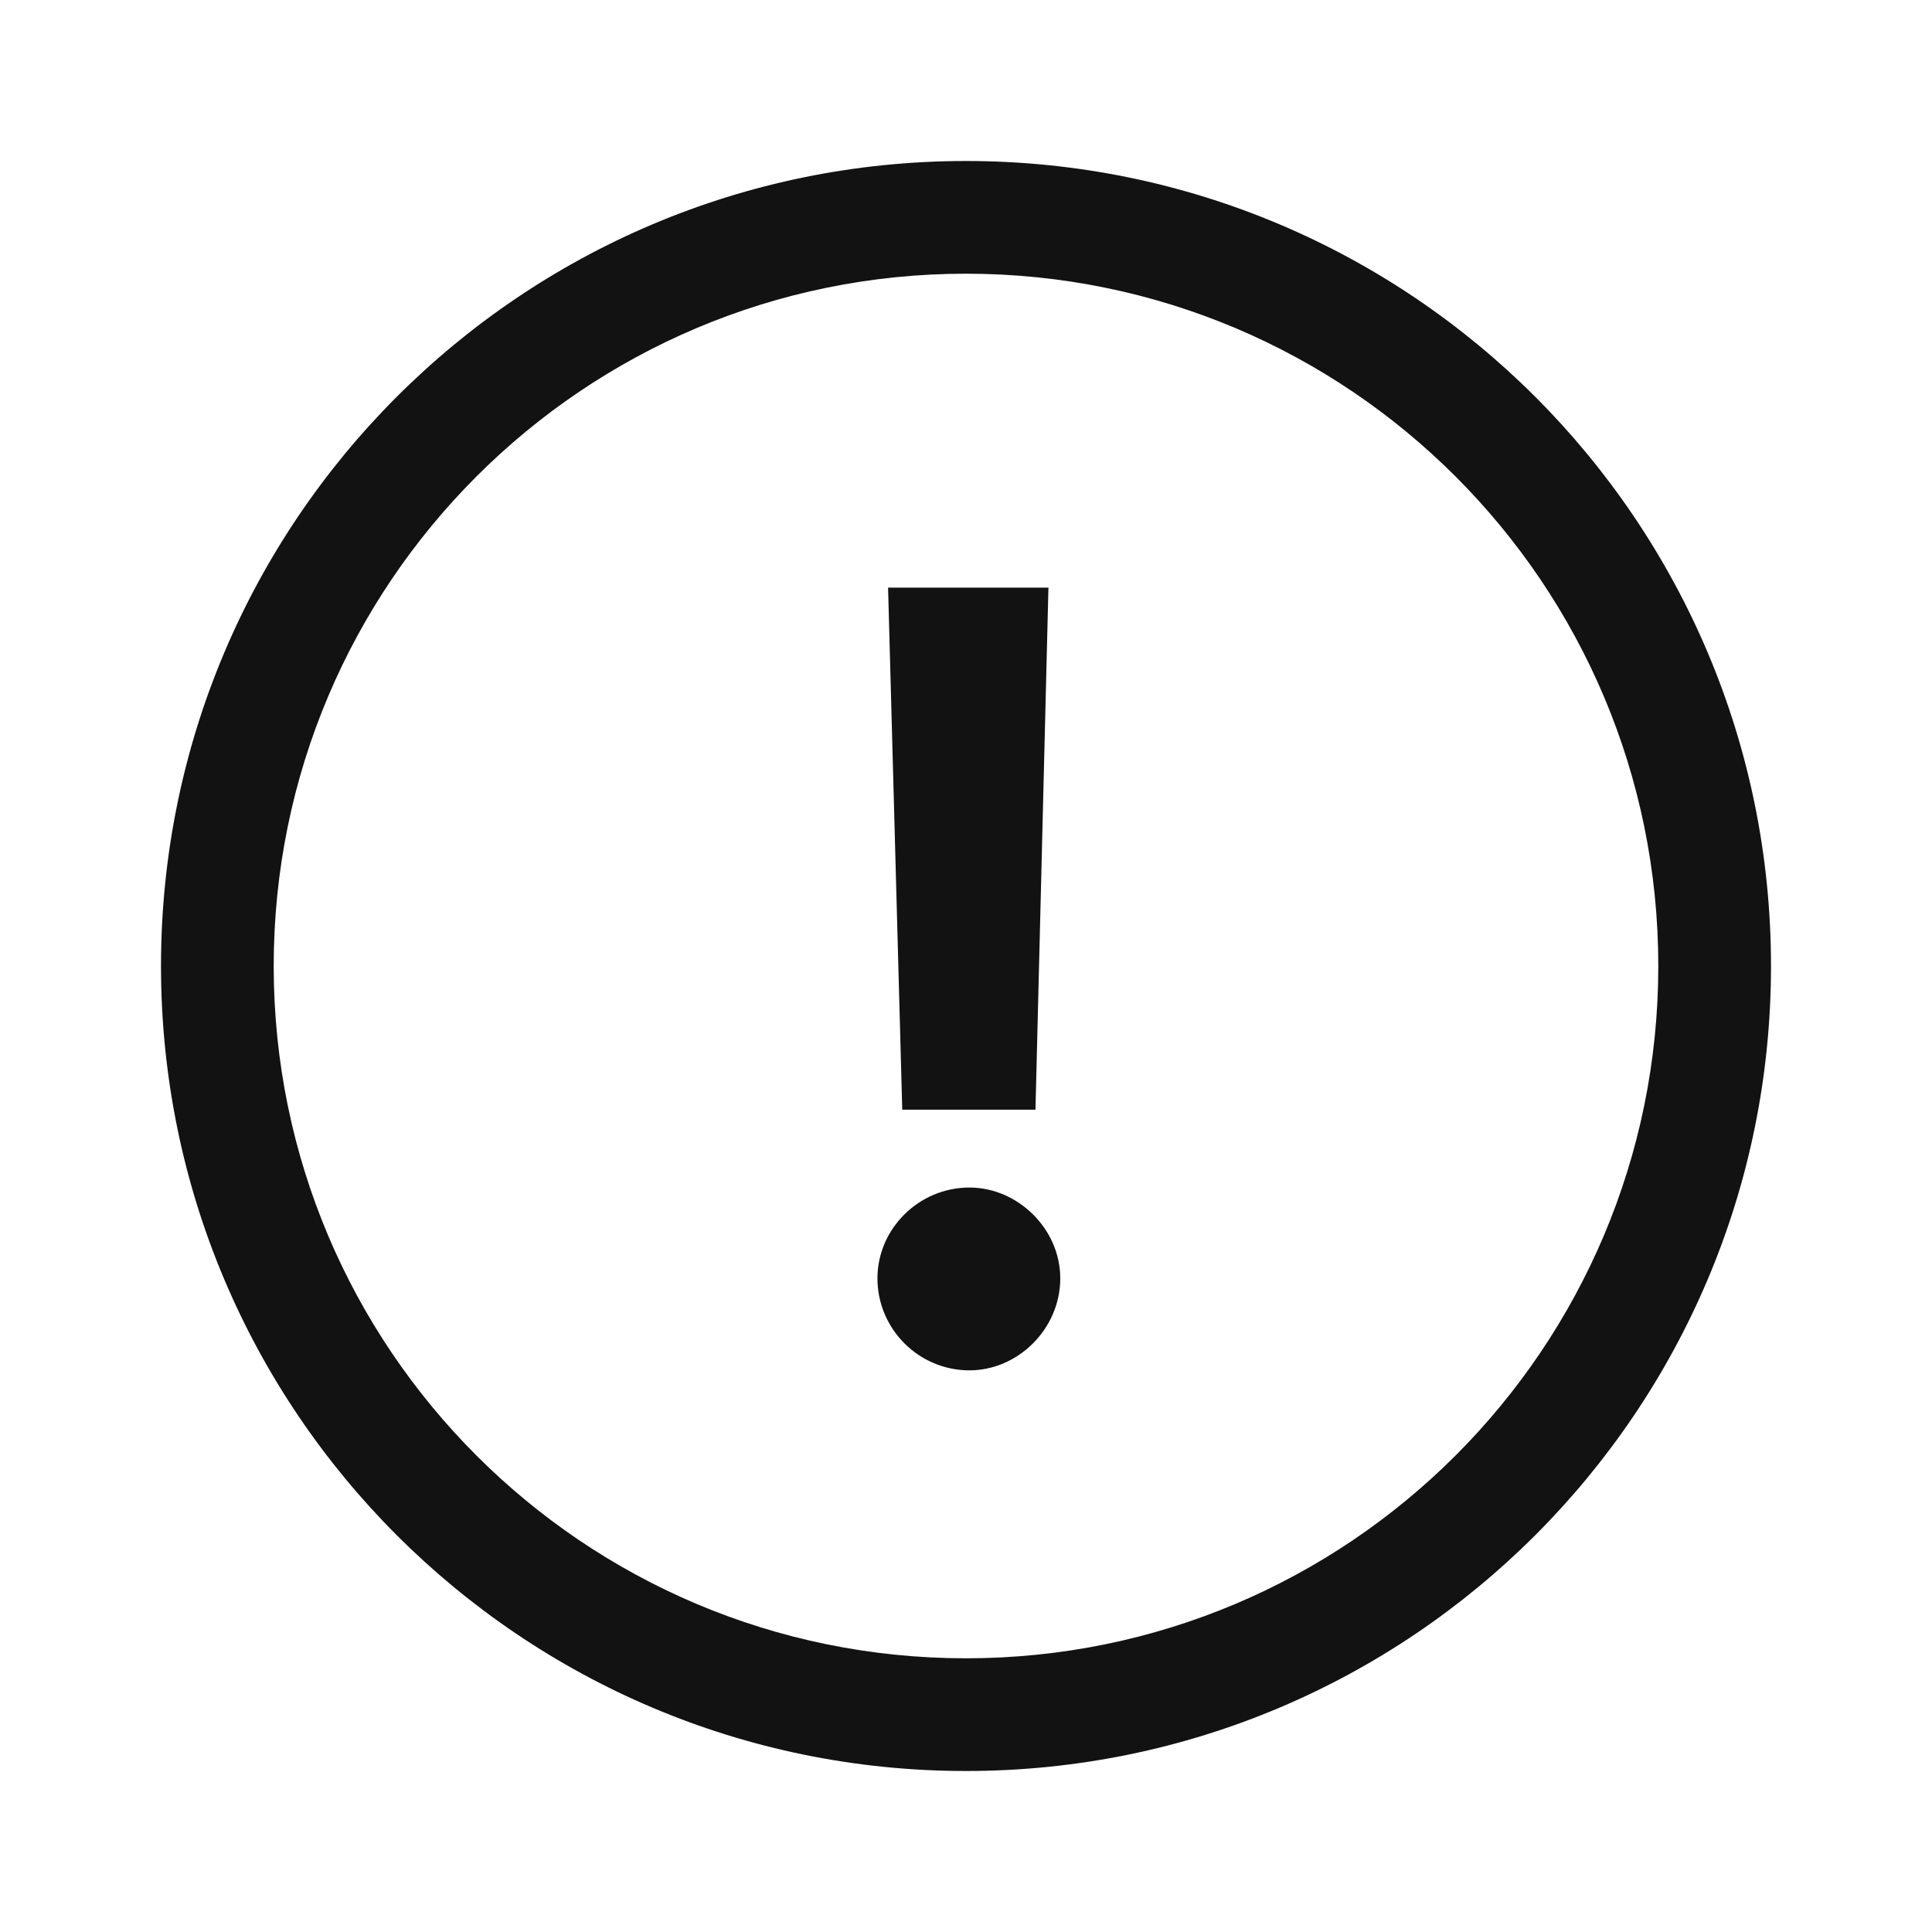
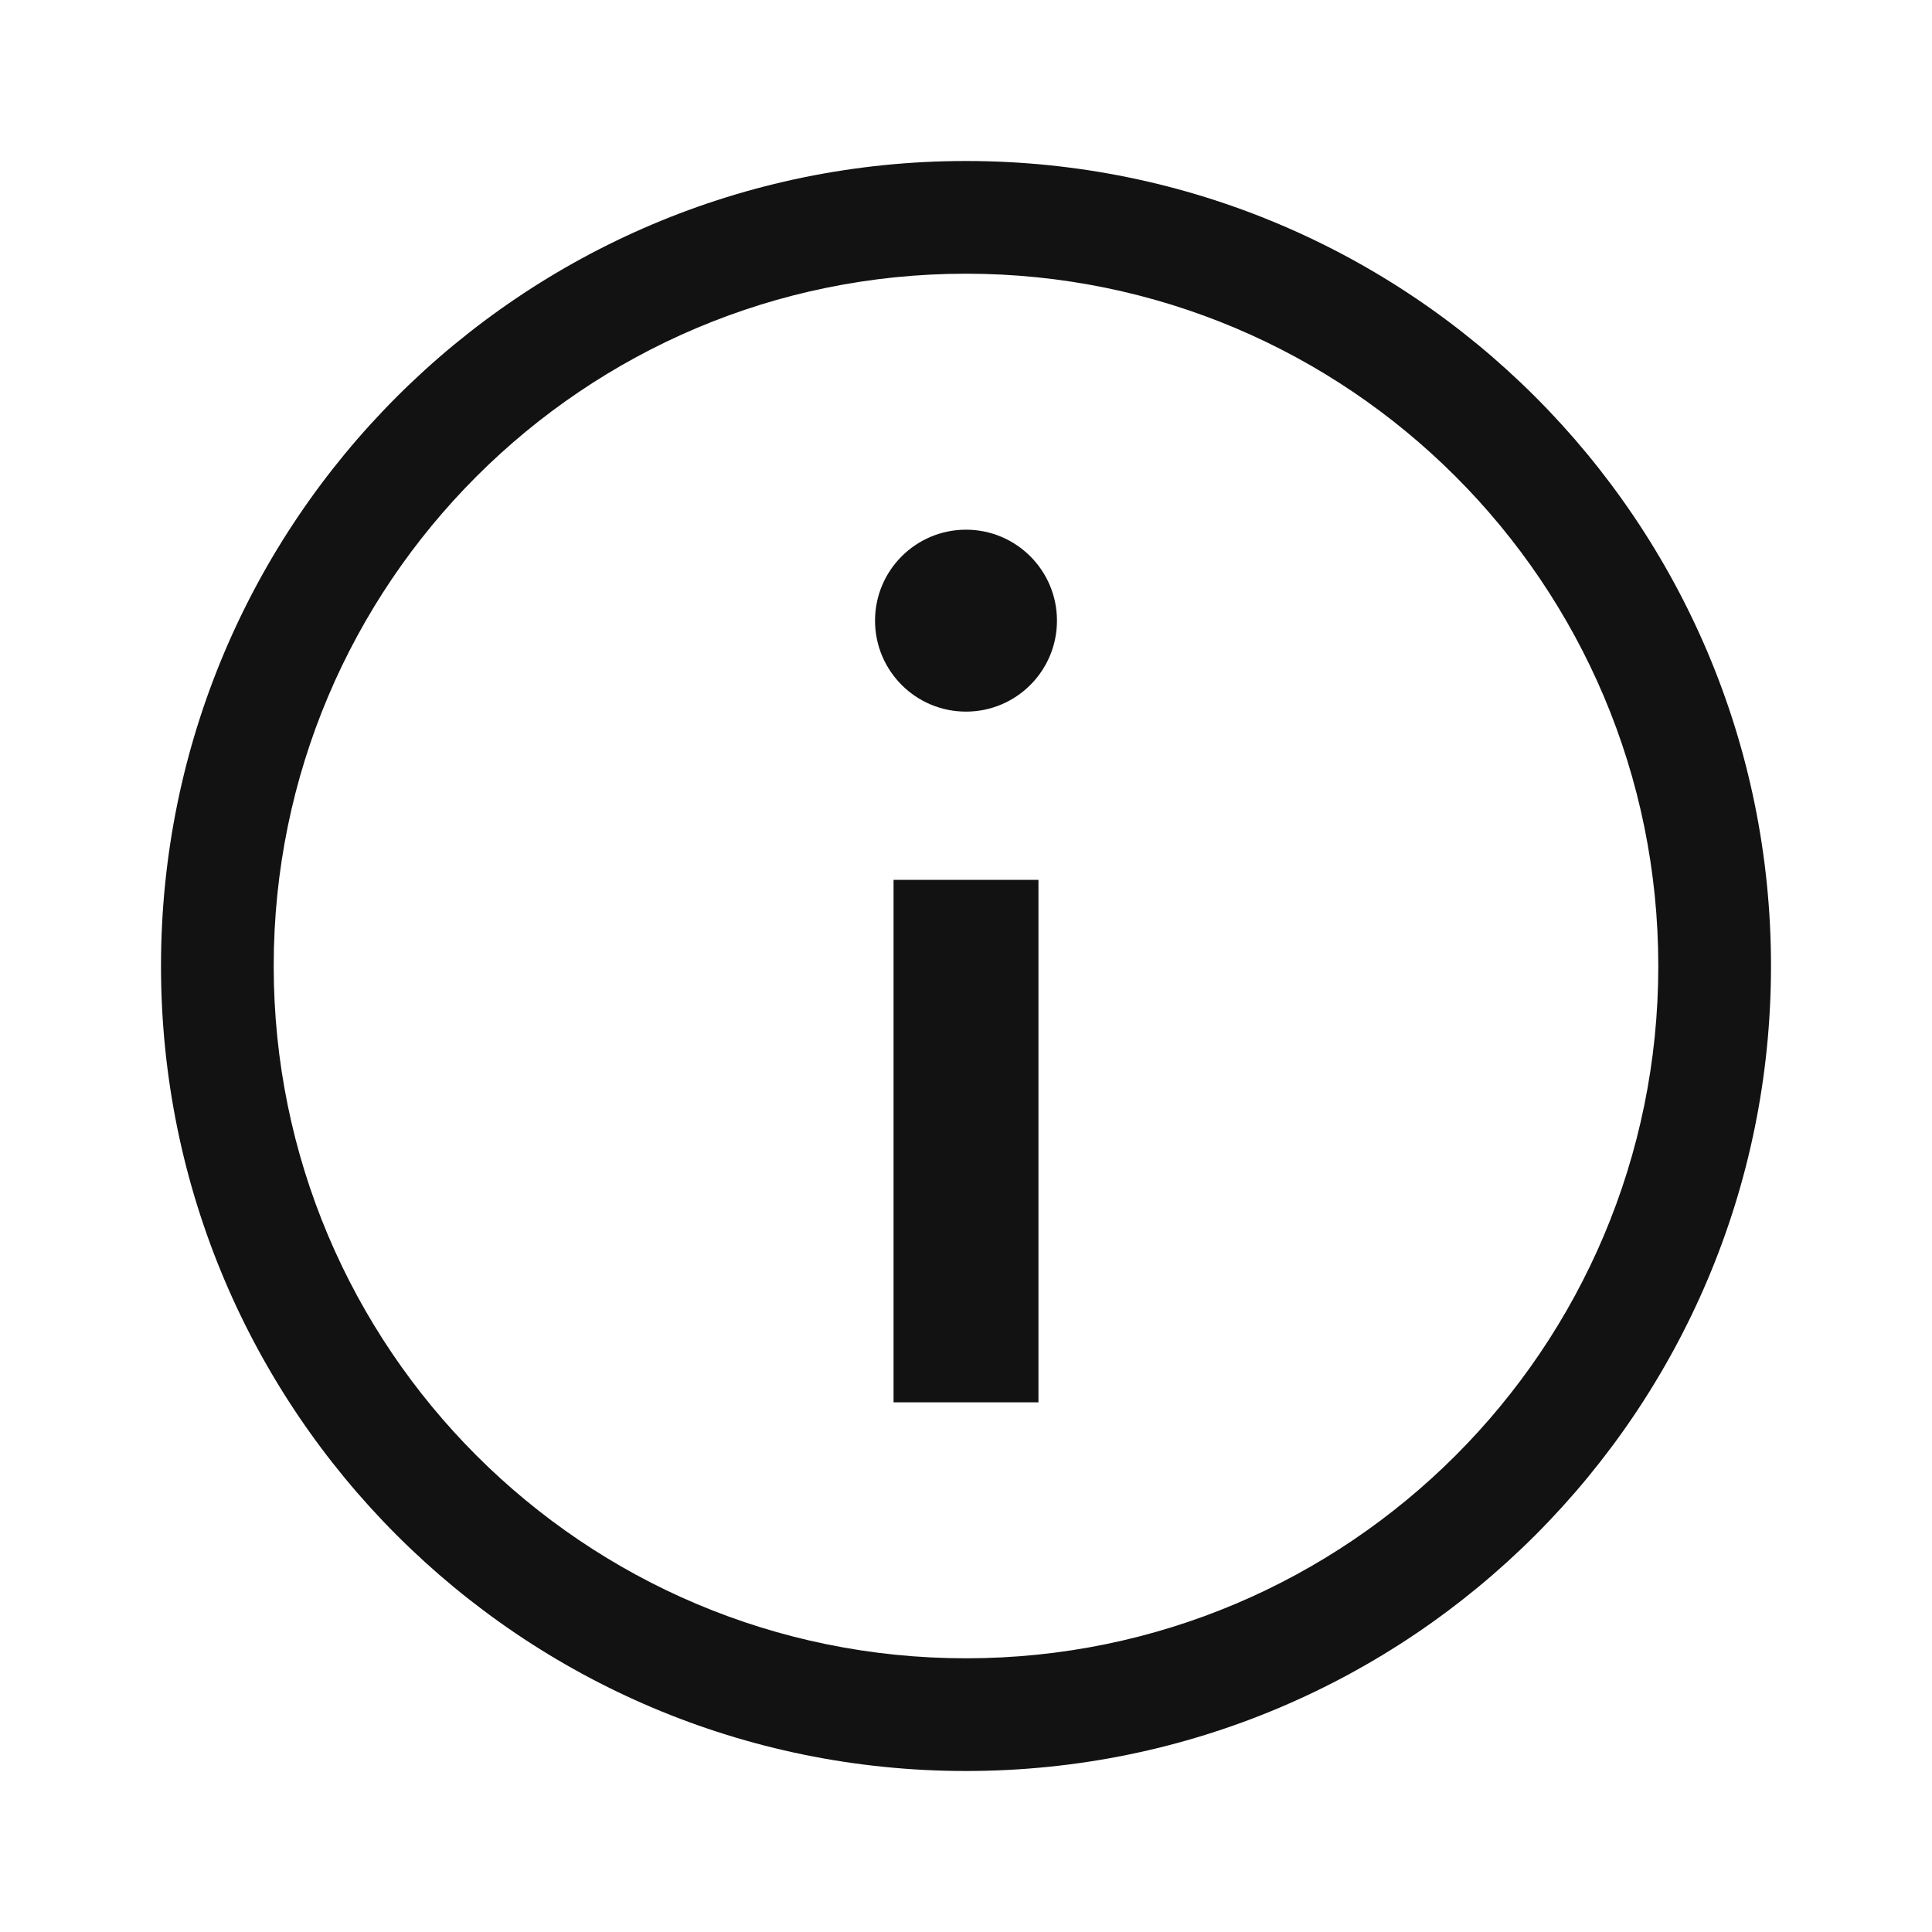
<svg xmlns="http://www.w3.org/2000/svg" width="24" height="24" viewBox="0 0 24 24" fill="none">
-   <path d="M20.6 12C20.6 7.25 16.75 3.4 12 3.4C7.25 3.4 3.4 7.25 3.4 12C3.4 16.75 7.25 20.6 12 20.6V22C6.477 22 2 17.523 2 12C2 6.477 6.477 2 12 2C17.523 2 22 6.477 22 12C22 17.523 17.523 22 12 22V20.6C16.75 20.6 20.6 16.75 20.6 12Z" fill="#121212" />
-   <path d="M13.024 7.3L12.863 13.785H11.208L11.032 7.3H13.024ZM12.043 17.023C11.413 17.023 10.9 16.51 10.9 15.88C10.9 15.265 11.413 14.752 12.043 14.752C12.643 14.752 13.171 15.265 13.171 15.88C13.171 16.51 12.643 17.023 12.043 17.023Z" fill="#121212" />
+   <path d="M22 12C22 17.523 17.523 22 12 22C6.477 22 2 17.523 2 12C2 6.477 6.477 2 12 2C17.523 2 22 6.477 22 12ZM20.6 12C20.6 7.25 16.75 3.4 12 3.4C7.25 3.4 3.4 7.25 3.4 12C3.4 16.75 7.25 20.6 12 20.6C16.75 20.6 20.6 16.75 20.6 12Z" fill="#121212" />
+   <path d="M13.13 7.71C13.13 8.334 12.624 8.84 12 8.84C11.376 8.84 10.87 8.334 10.87 7.71C10.87 7.086 11.376 6.58 12 6.58C12.624 6.58 13.13 7.086 13.13 7.71ZM11.1 10.93H12.9V17.42H11.1V10.93Z" fill="#121212" />
</svg>
